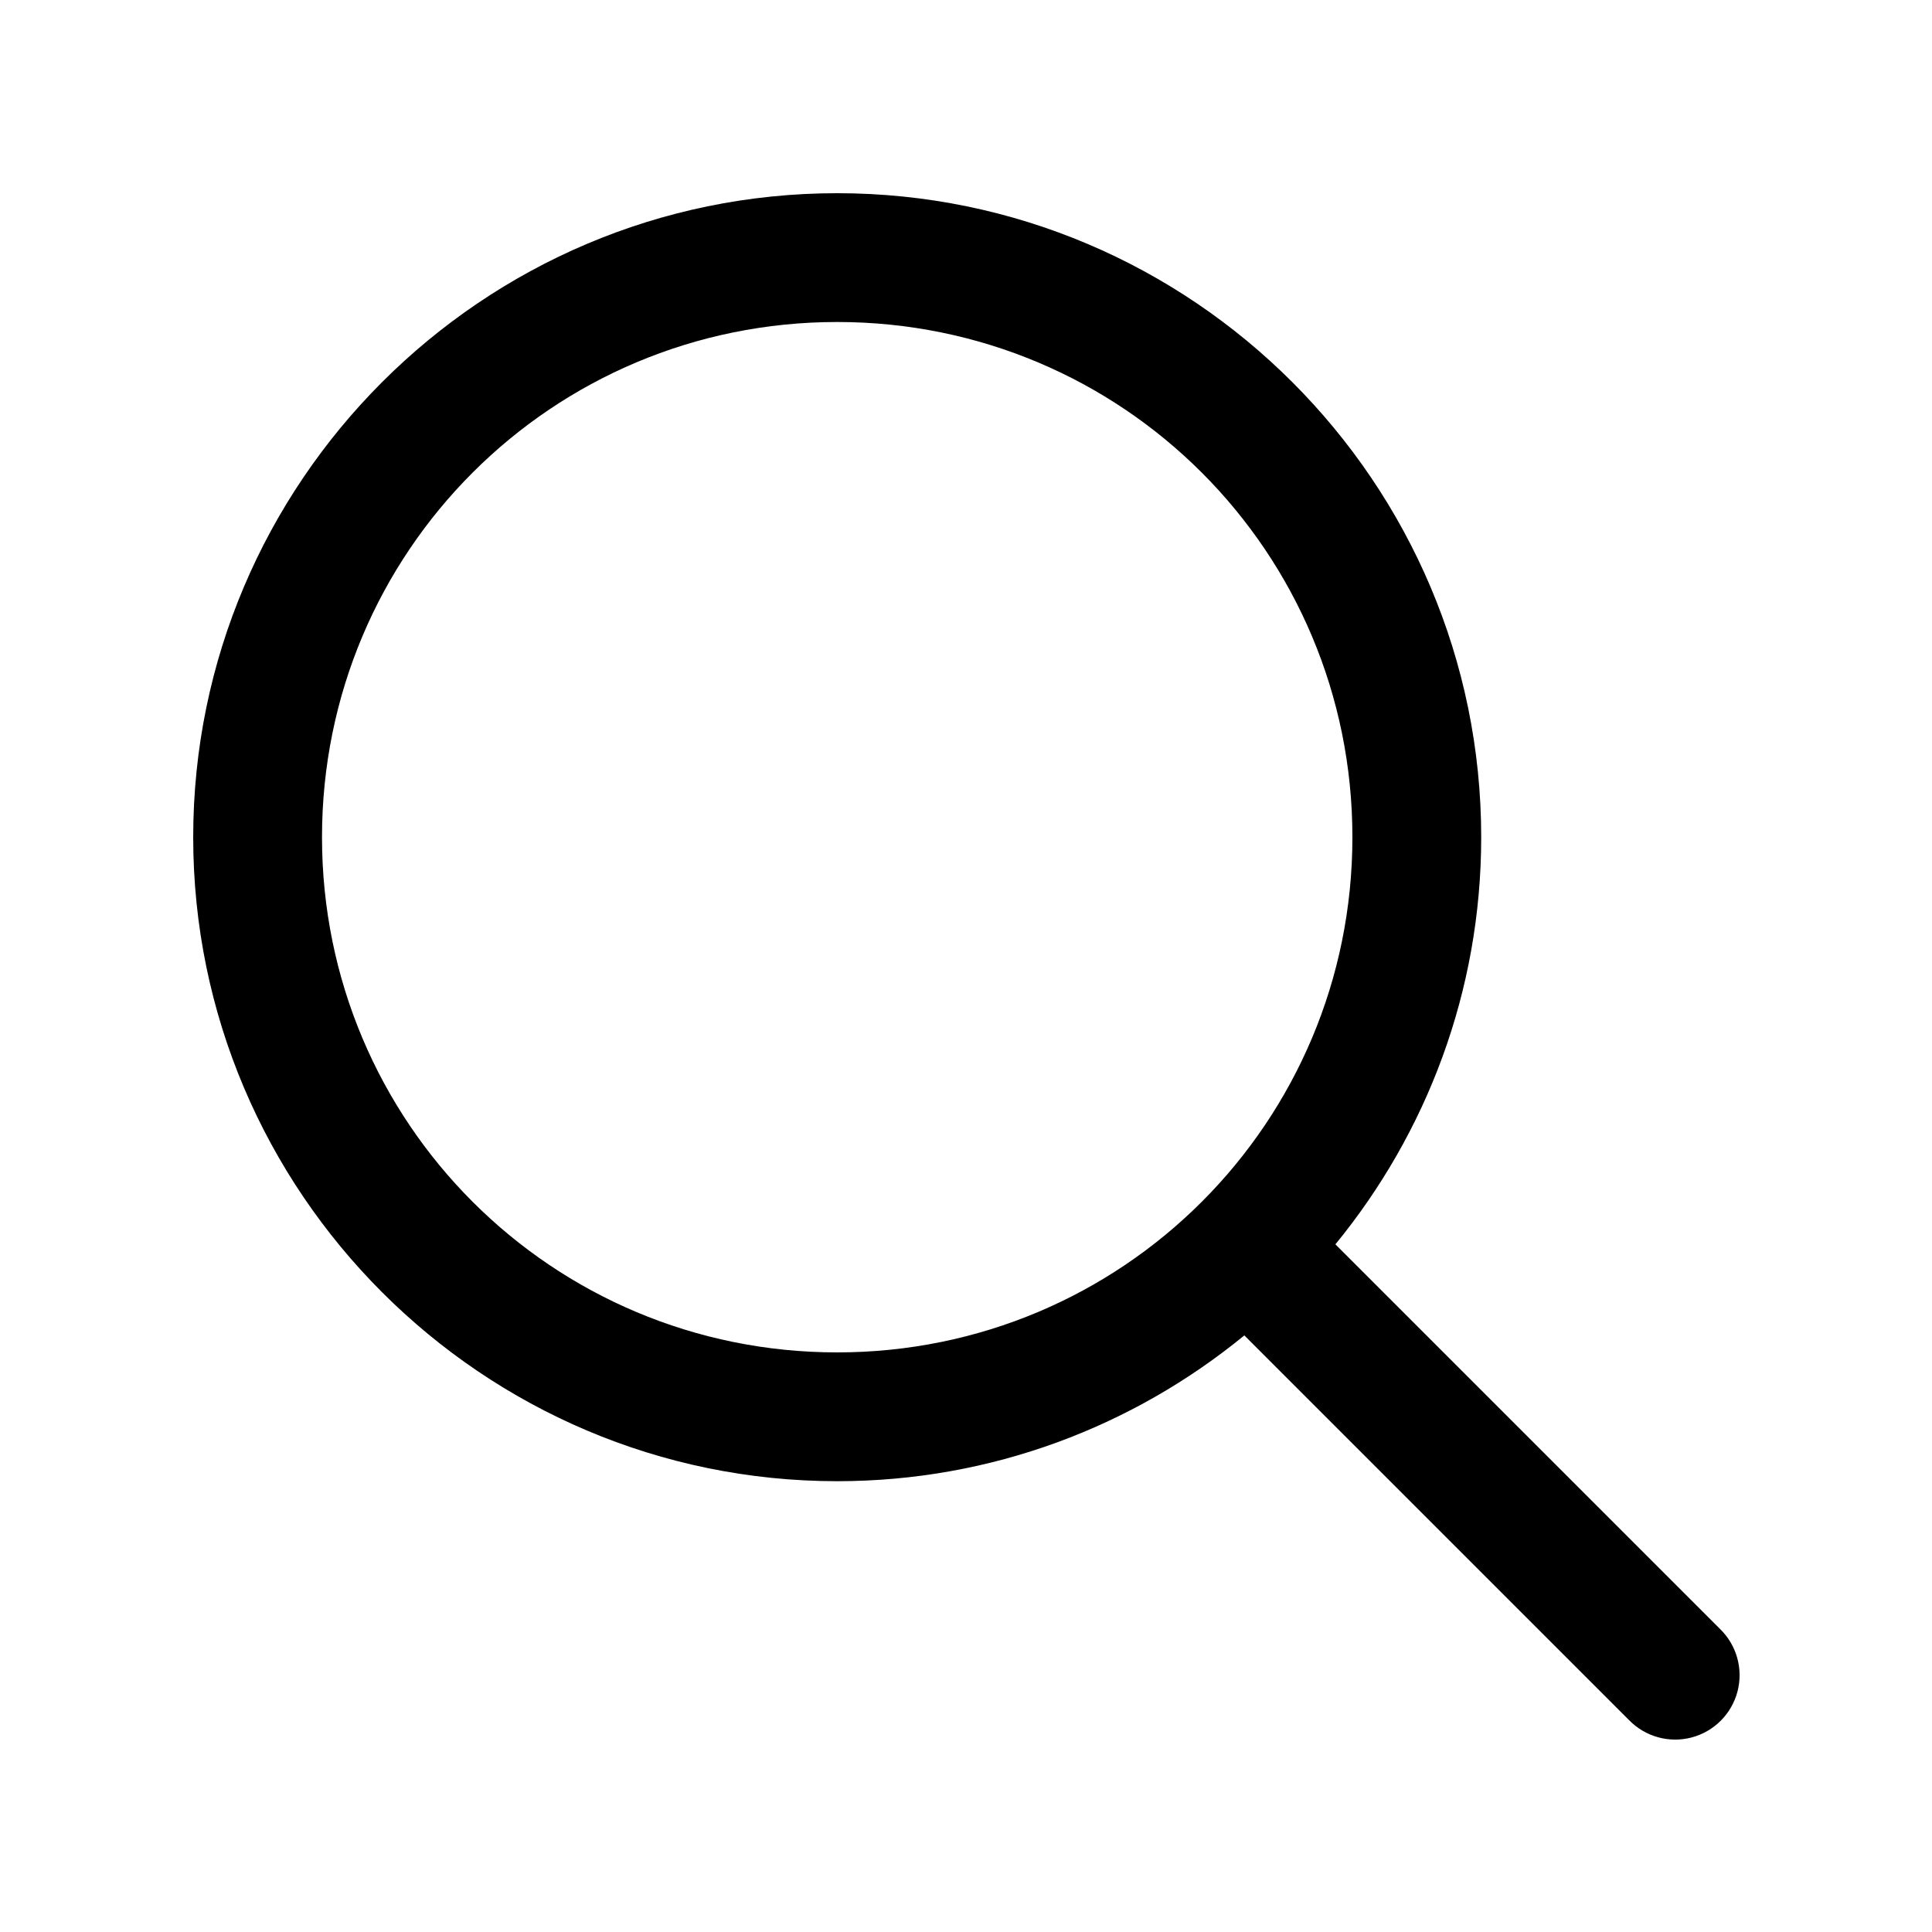
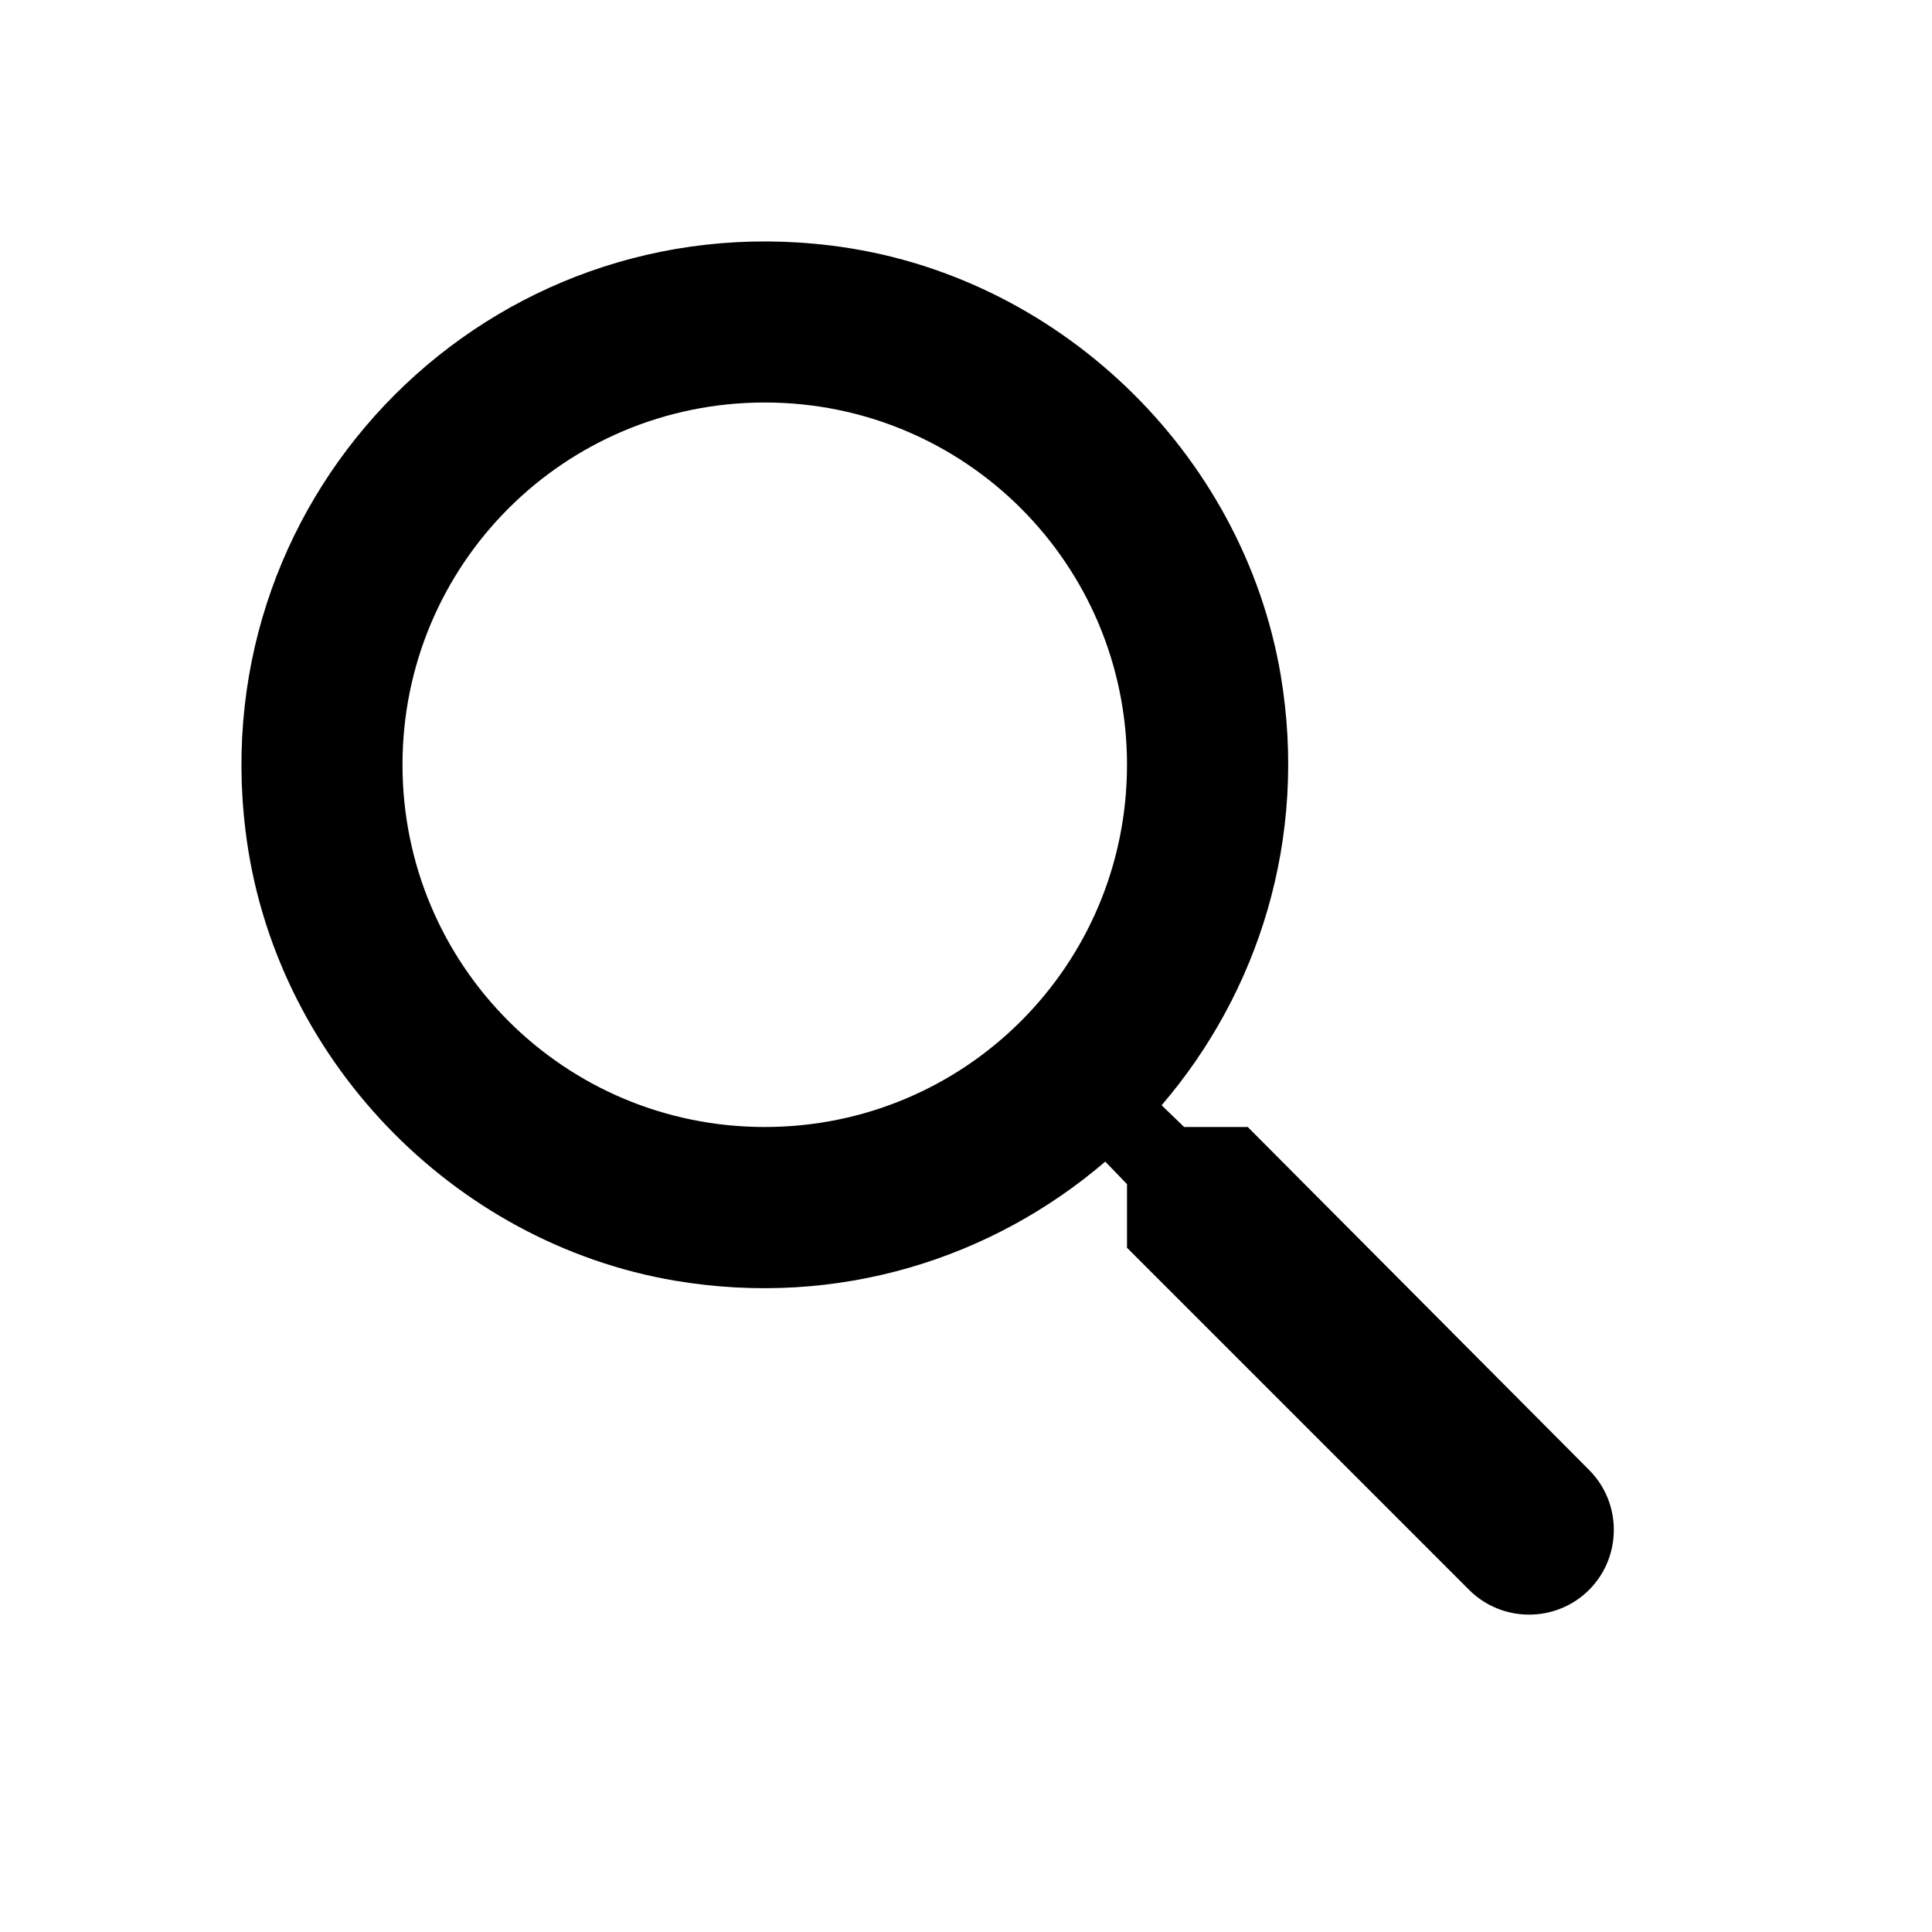
- <svg xmlns="http://www.w3.org/2000/svg" fill="#000000" viewBox="0 0 30 30" width="30px" height="30px">
-   <path d="M 13 3 C 7.489 3 3 7.489 3 13 C 3 18.511 7.489 23 13 23 C 15.397 23 17.597 22.149 19.322 20.736 L 25.293 26.707 A 1 1 0 1 0 26.707 25.293 L 20.736 19.322 C 22.149 17.597 23 15.397 23 13 C 23 7.489 18.511 3 13 3 z M 13 5 C 17.43 5 21 8.57 21 13 C 21 17.43 17.43 21 13 21 C 8.57 21 5 17.43 5 13 C 5 8.57 8.57 5 13 5 z" />
+ <svg xmlns="http://www.w3.org/2000/svg" height="24" viewBox="0 0 24 24" width="24">
+   <path d="M0 0h24v24H0V0z" fill="none" />
+   <path d="M15.5 14h-.79l-.28-.27c1.2-1.4 1.82-3.31 1.48-5.34-.47-2.78-2.79-5-5.59-5.34-4.23-.52-7.79 3.04-7.27 7.27.34 2.8 2.56 5.12 5.34 5.59 2.03.34 3.94-.28 5.34-1.48l.27.28v.79l4.25 4.25c.41.41 1.08.41 1.49 0 .41-.41.41-1.08 0-1.49L15.5 14zm-6 0C7.01 14 5 11.99 5 9.5S7.01 5 9.5 5 14 7.01 14 9.5 11.99 14 9.5 14z" />
</svg>
